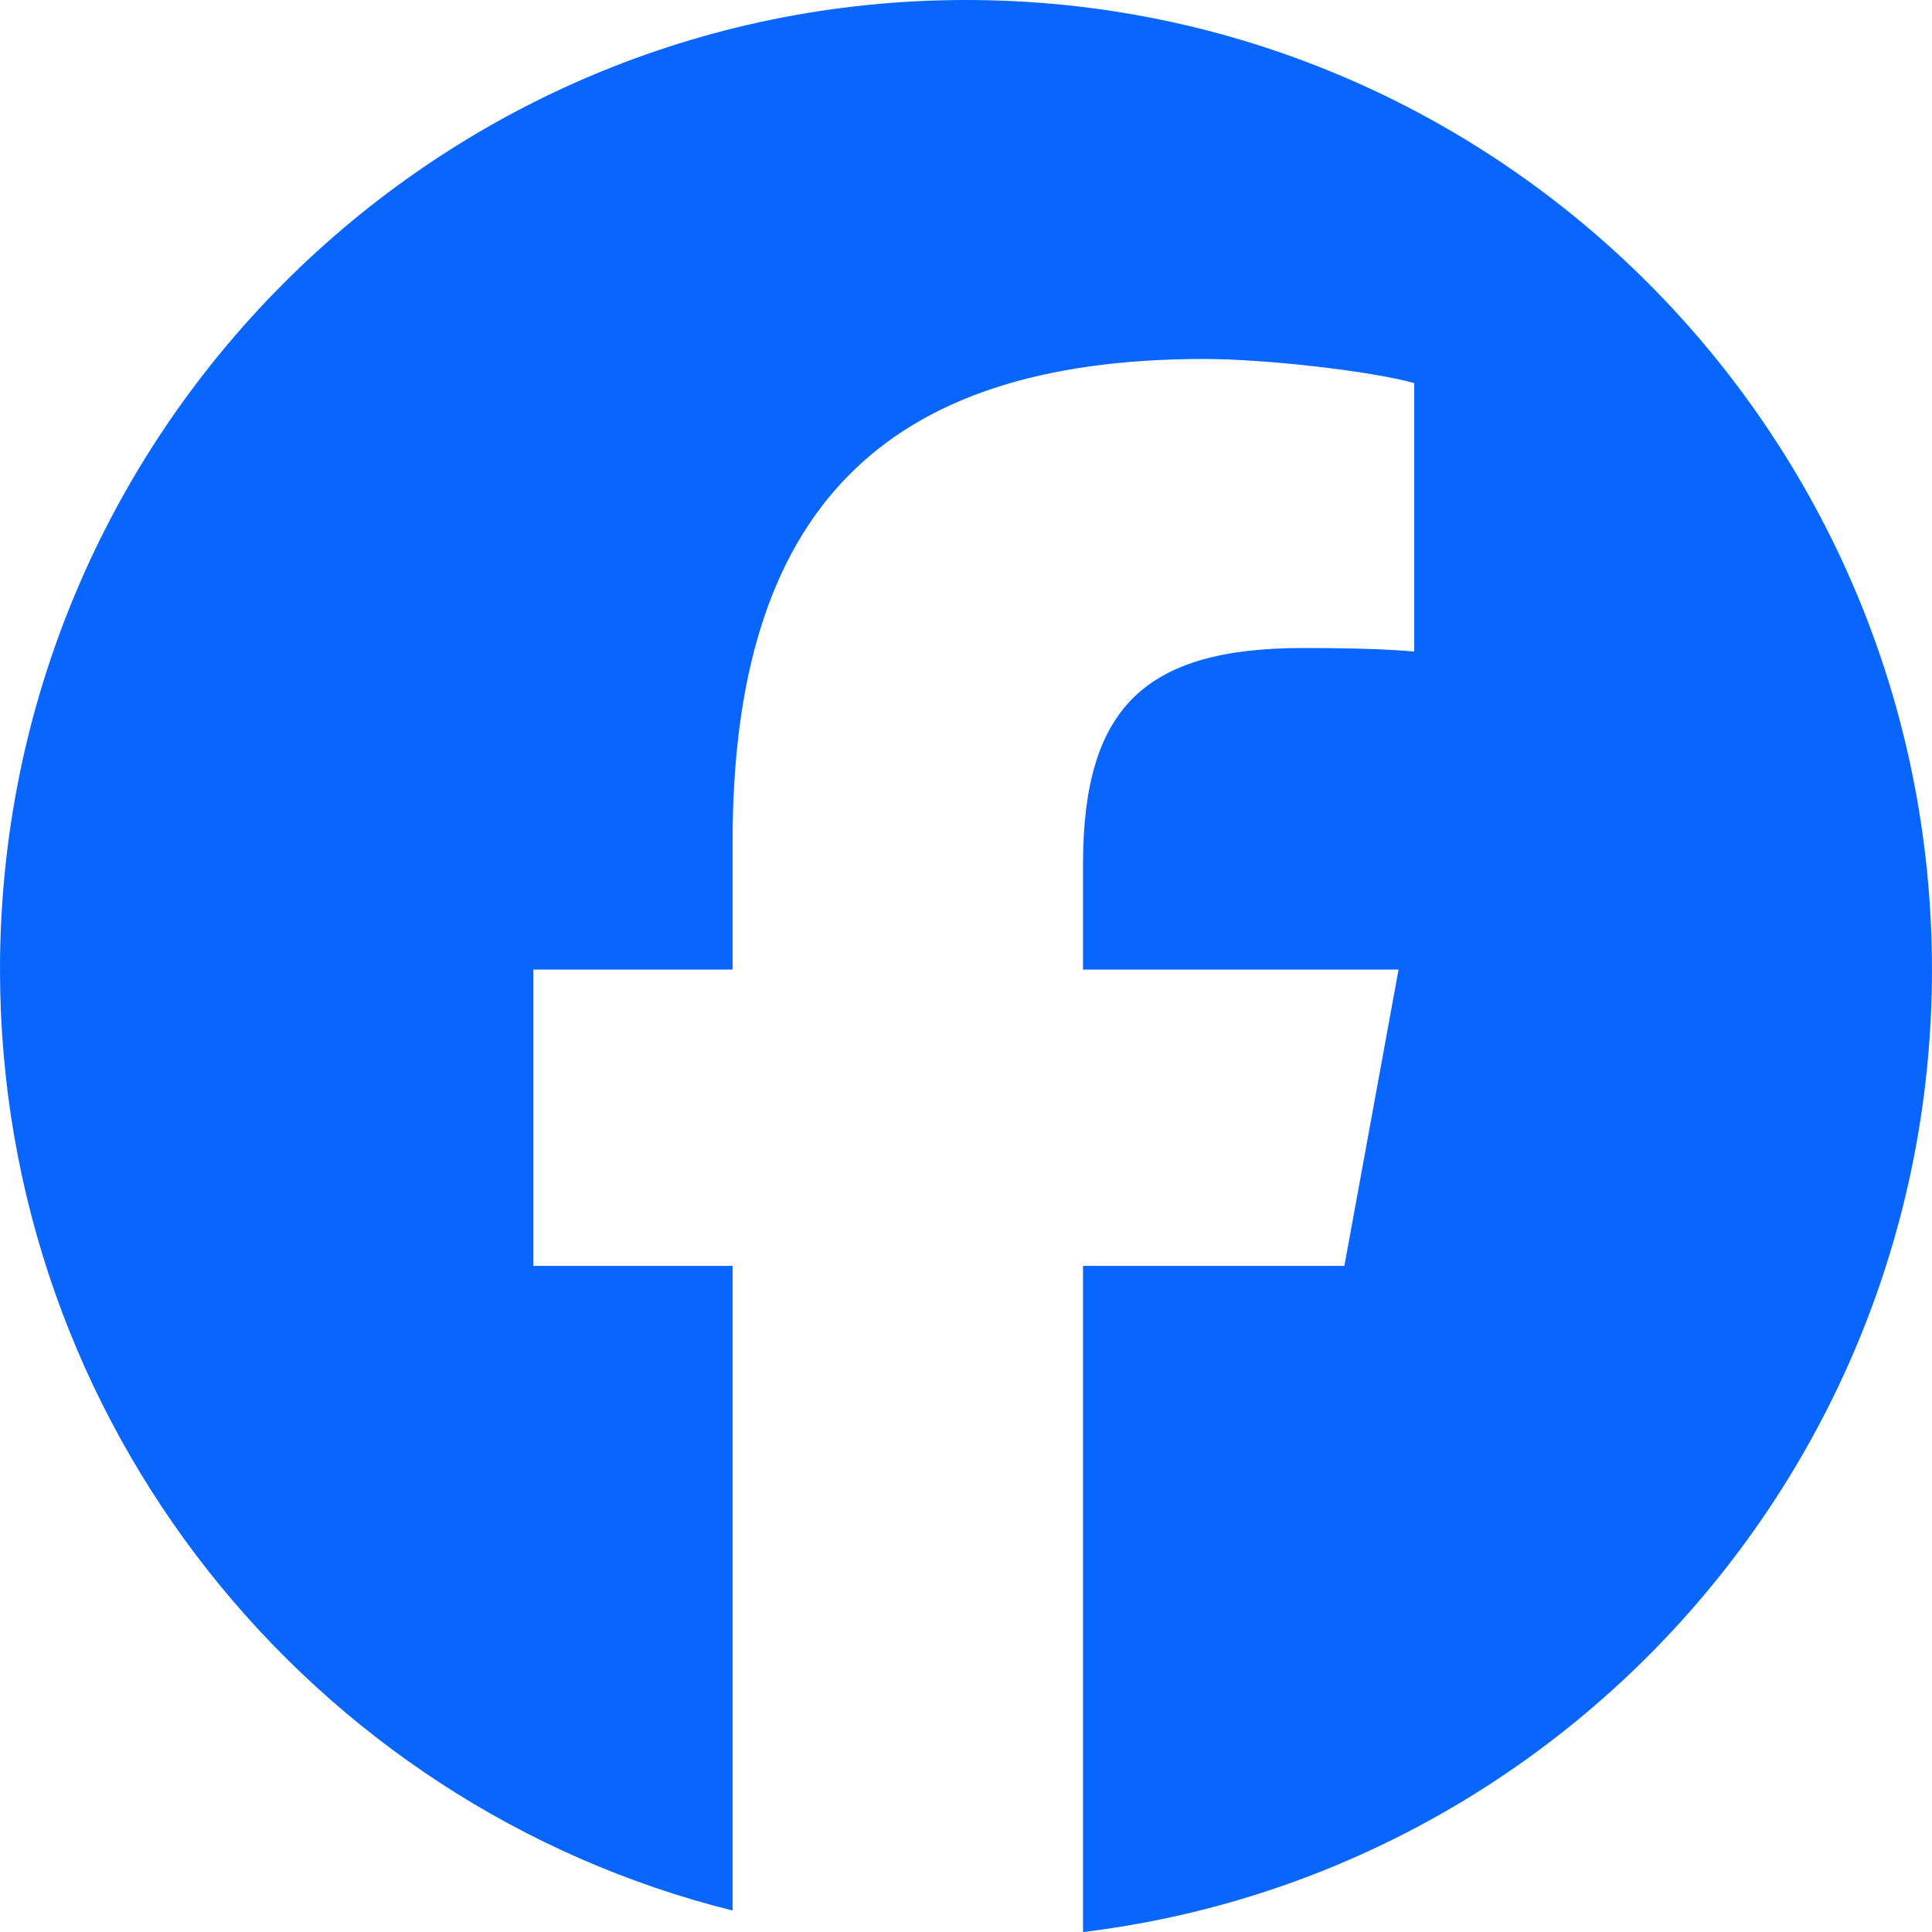
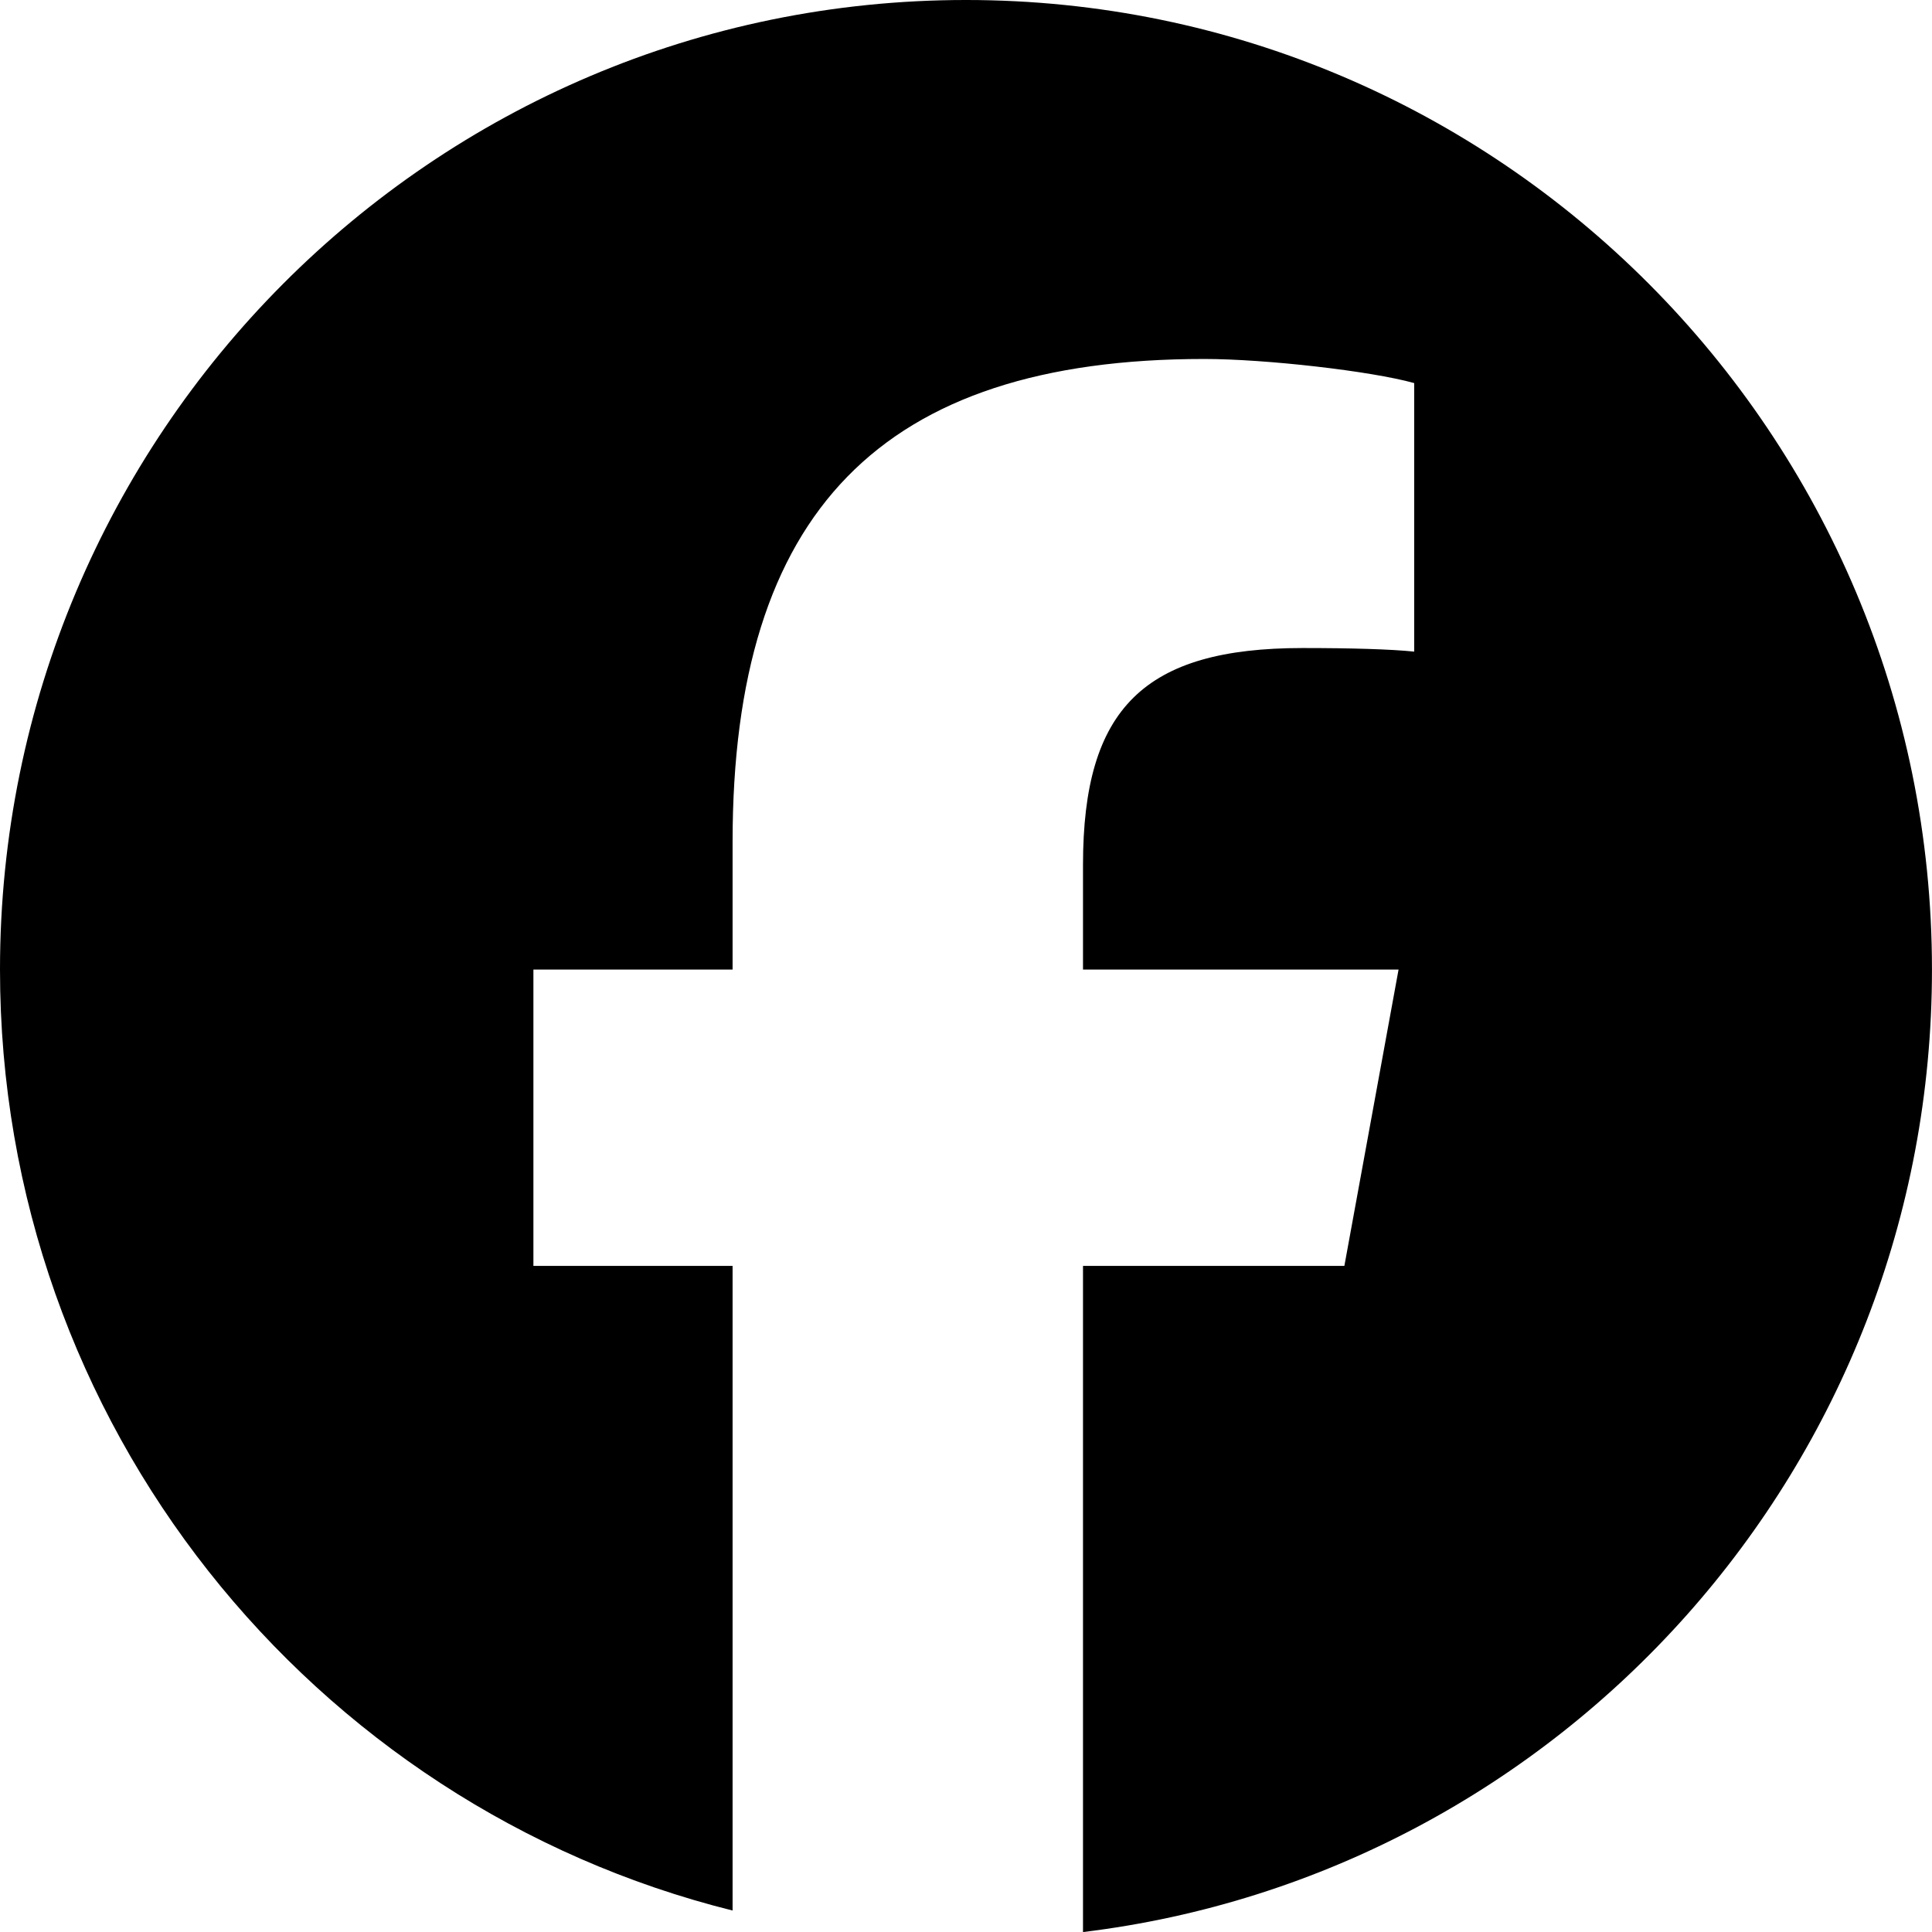
- <svg xmlns="http://www.w3.org/2000/svg" width="100%" height="100%" viewBox="0 0 22 22" version="1.1" xml:space="preserve" style="fill-rule:evenodd;clip-rule:evenodd;stroke-linejoin:round;stroke-miterlimit:2;">
+ <svg xmlns="http://www.w3.org/2000/svg" viewBox="0 0 22 22" version="1.1">
  <g transform="matrix(1.0476,0,0,1.0476,-0.523798,-0.523831)">
-     <path d="M21.5,11.039C21.5,5.219 16.799,0.5 11,0.5C5.201,0.5 0.5,5.219 0.5,11.039C0.5,15.981 3.89,20.128 8.463,21.267L8.463,14.26L6.298,14.26L6.298,11.039L8.463,11.039L8.463,9.651C8.463,6.064 10.081,4.402 13.589,4.402C14.255,4.402 15.403,4.533 15.872,4.664L15.872,7.583C15.624,7.557 15.194,7.544 14.659,7.544C12.938,7.544 12.272,8.198 12.272,9.9L12.272,11.039L15.702,11.039L15.113,14.26L12.272,14.26L12.272,21.501C17.471,20.87 21.5,16.427 21.5,11.039Z" style="fill:rgb(8,102,255);fill-rule:nonzero;" />
+     <path d="M21.5,11.039C21.5,5.219 16.799,0.5 11,0.5C5.201,0.5 0.5,5.219 0.5,11.039C0.5,15.981 3.89,20.128 8.463,21.267L8.463,14.26L6.298,14.26L6.298,11.039L8.463,11.039L8.463,9.651C8.463,6.064 10.081,4.402 13.589,4.402C14.255,4.402 15.403,4.533 15.872,4.664L15.872,7.583C15.624,7.557 15.194,7.544 14.659,7.544C12.938,7.544 12.272,8.198 12.272,9.9L12.272,11.039L15.702,11.039L15.113,14.26L12.272,14.26L12.272,21.501C17.471,20.87 21.5,16.427 21.5,11.039Z" />
  </g>
</svg>
